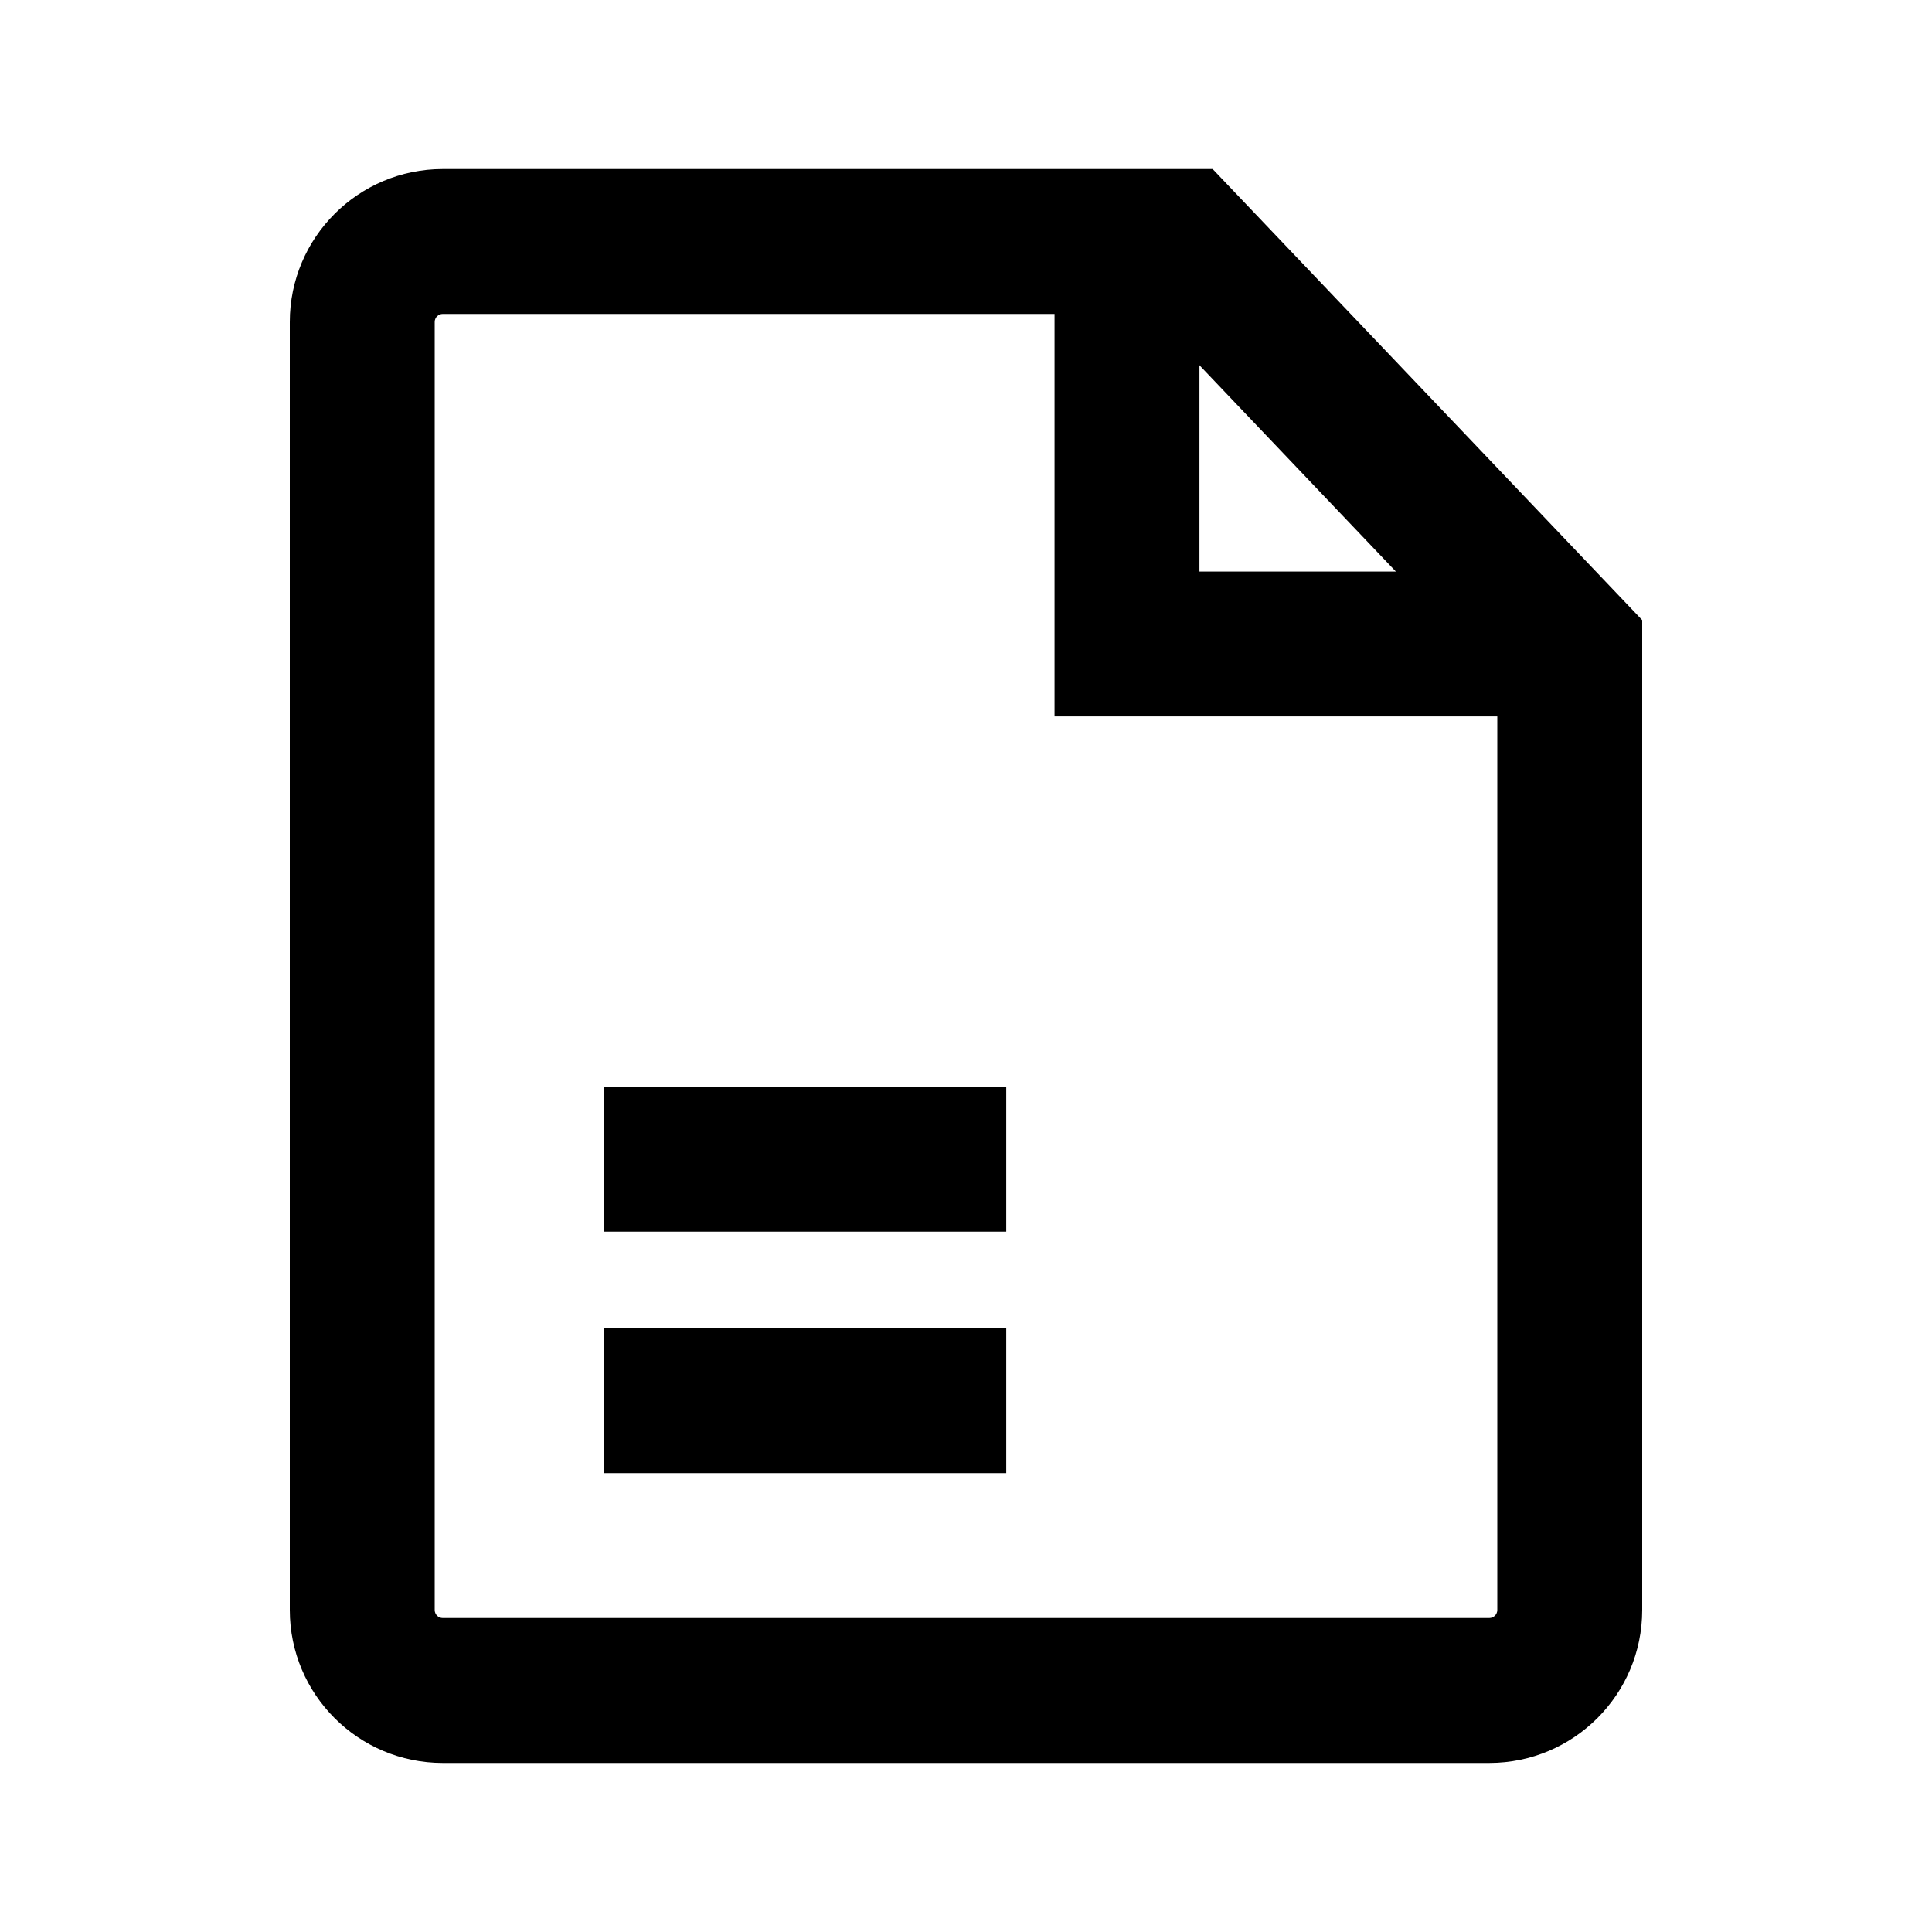
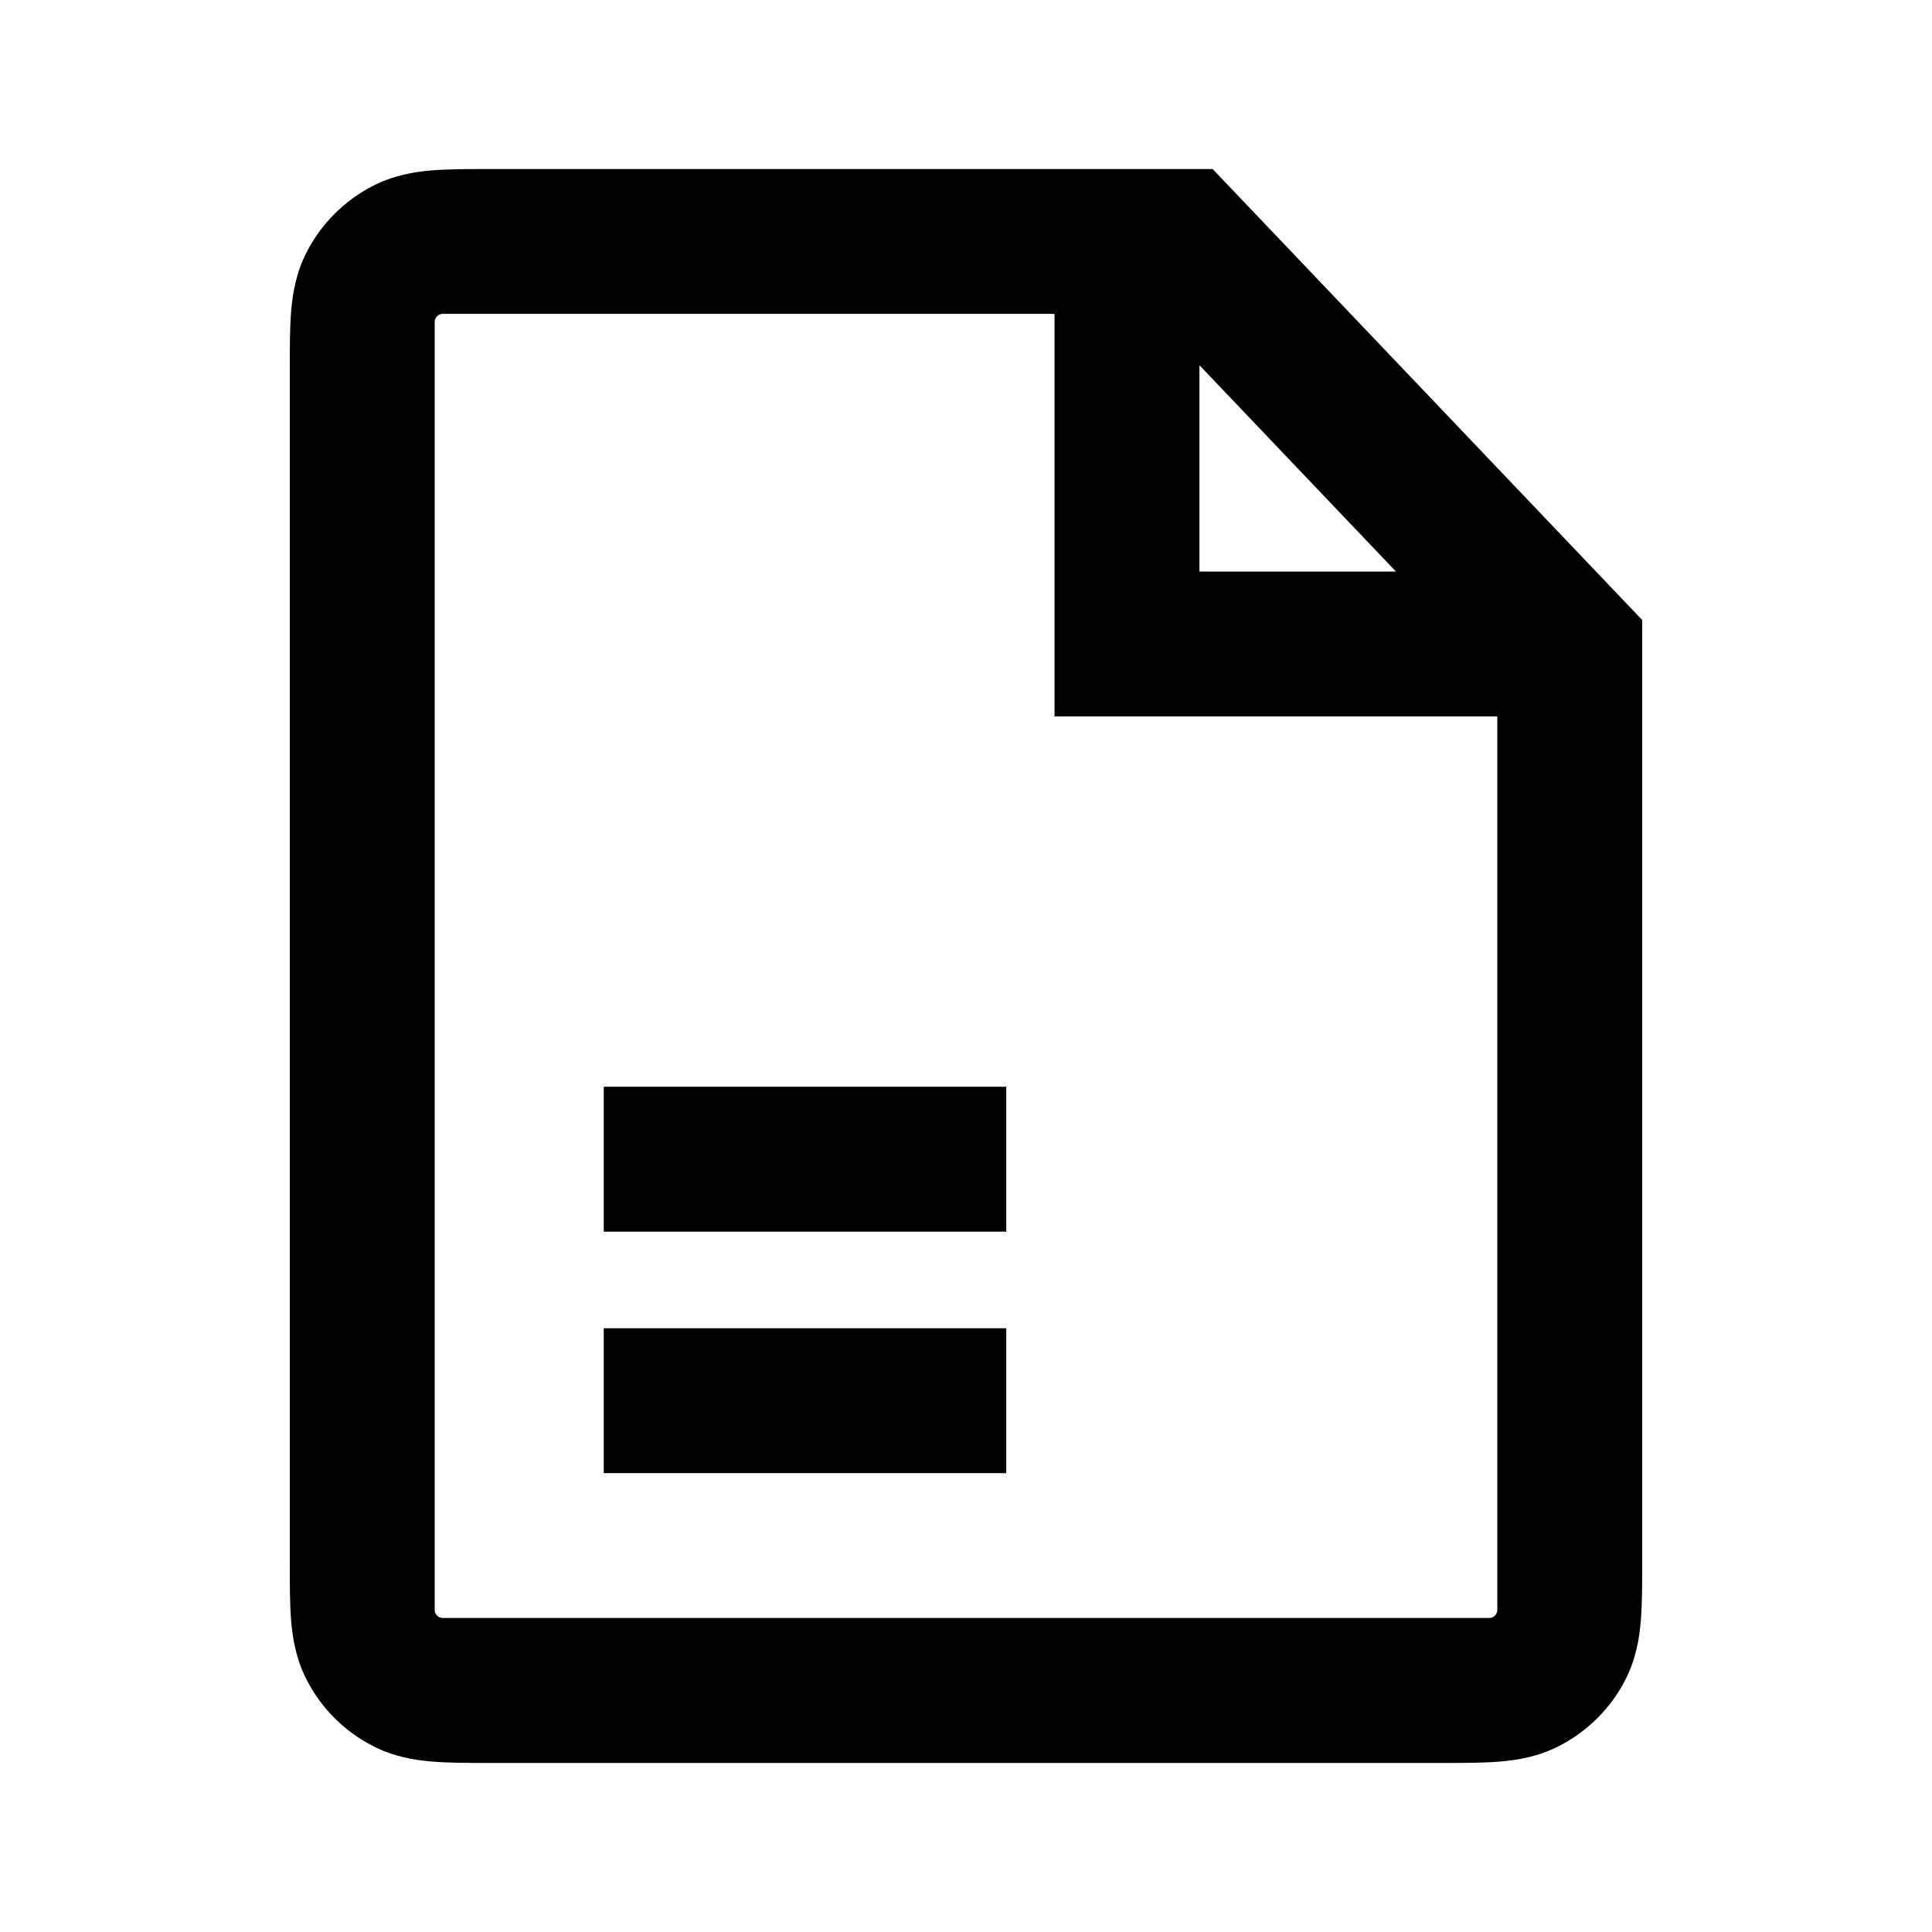
<svg xmlns="http://www.w3.org/2000/svg" viewBox="0 0 24 24">
-   <path fill-rule="evenodd" clip-rule="evenodd" d="M5.5 3.9C5.445 3.9 5.4 3.945 5.4 4V20C5.4 20.055 5.445 20.1 5.5 20.1H18.5C18.555 20.1 18.6 20.055 18.6 20V8.423L14.293 3.9H5.5ZM3.6 4C3.6 2.951 4.451 2.1 5.5 2.1H15.064L20.4 7.703V20C20.4 21.049 19.549 21.9 18.5 21.9H5.5C4.451 21.9 3.6 21.049 3.6 20V4Z" />
-   <path fill-rule="evenodd" clip-rule="evenodd" d="M13.1 3H14.9V7.1H19V8.9H13.1V3Z" />
-   <path fill-rule="evenodd" clip-rule="evenodd" d="M12.5 15.3H7.5V13.5H12.5V15.3Z" />
-   <path fill-rule="evenodd" clip-rule="evenodd" d="M12.5 18.3H7.5V16.5H12.5V18.3Z" />
+   <path fill-rule="evenodd" clip-rule="evenodd" d="M5.37 2.116C5.574 2.1 5.816 2.1 6.07 2.1H15.064L20.4 7.702L20.4 19.429C20.4 19.684 20.4 19.926 20.383 20.13C20.365 20.352 20.323 20.607 20.193 20.862C20.011 21.22 19.72 21.51 19.362 21.692C19.108 21.822 18.852 21.865 18.63 21.883C18.426 21.9 18.184 21.9 17.93 21.9H6.07C5.816 21.9 5.574 21.9 5.37 21.883C5.147 21.865 4.892 21.822 4.637 21.692C4.28 21.51 3.989 21.22 3.807 20.862C3.677 20.607 3.635 20.352 3.616 20.13C3.6 19.926 3.6 19.684 3.6 19.429V4.57C3.6 4.316 3.6 4.073 3.616 3.87C3.635 3.647 3.677 3.392 3.807 3.137C3.989 2.78 4.28 2.489 4.637 2.307C4.892 2.177 5.147 2.134 5.37 2.116ZM5.4 3.999C5.4 3.944 5.445 3.899 5.5 3.899H13.1V8.9H18.6V19.999C18.6 20.055 18.555 20.099 18.5 20.099H5.5C5.445 20.099 5.4 20.055 5.4 19.999V3.999ZM14.9 7.1V4.537L17.341 7.1H14.9Z" />
+   <path d="M12.5 15.3H7.5V13.5H12.5V15.3Z" />
+   <path d="M7.5 18.3H12.5V16.5H7.5V18.3Z" />
</svg>
